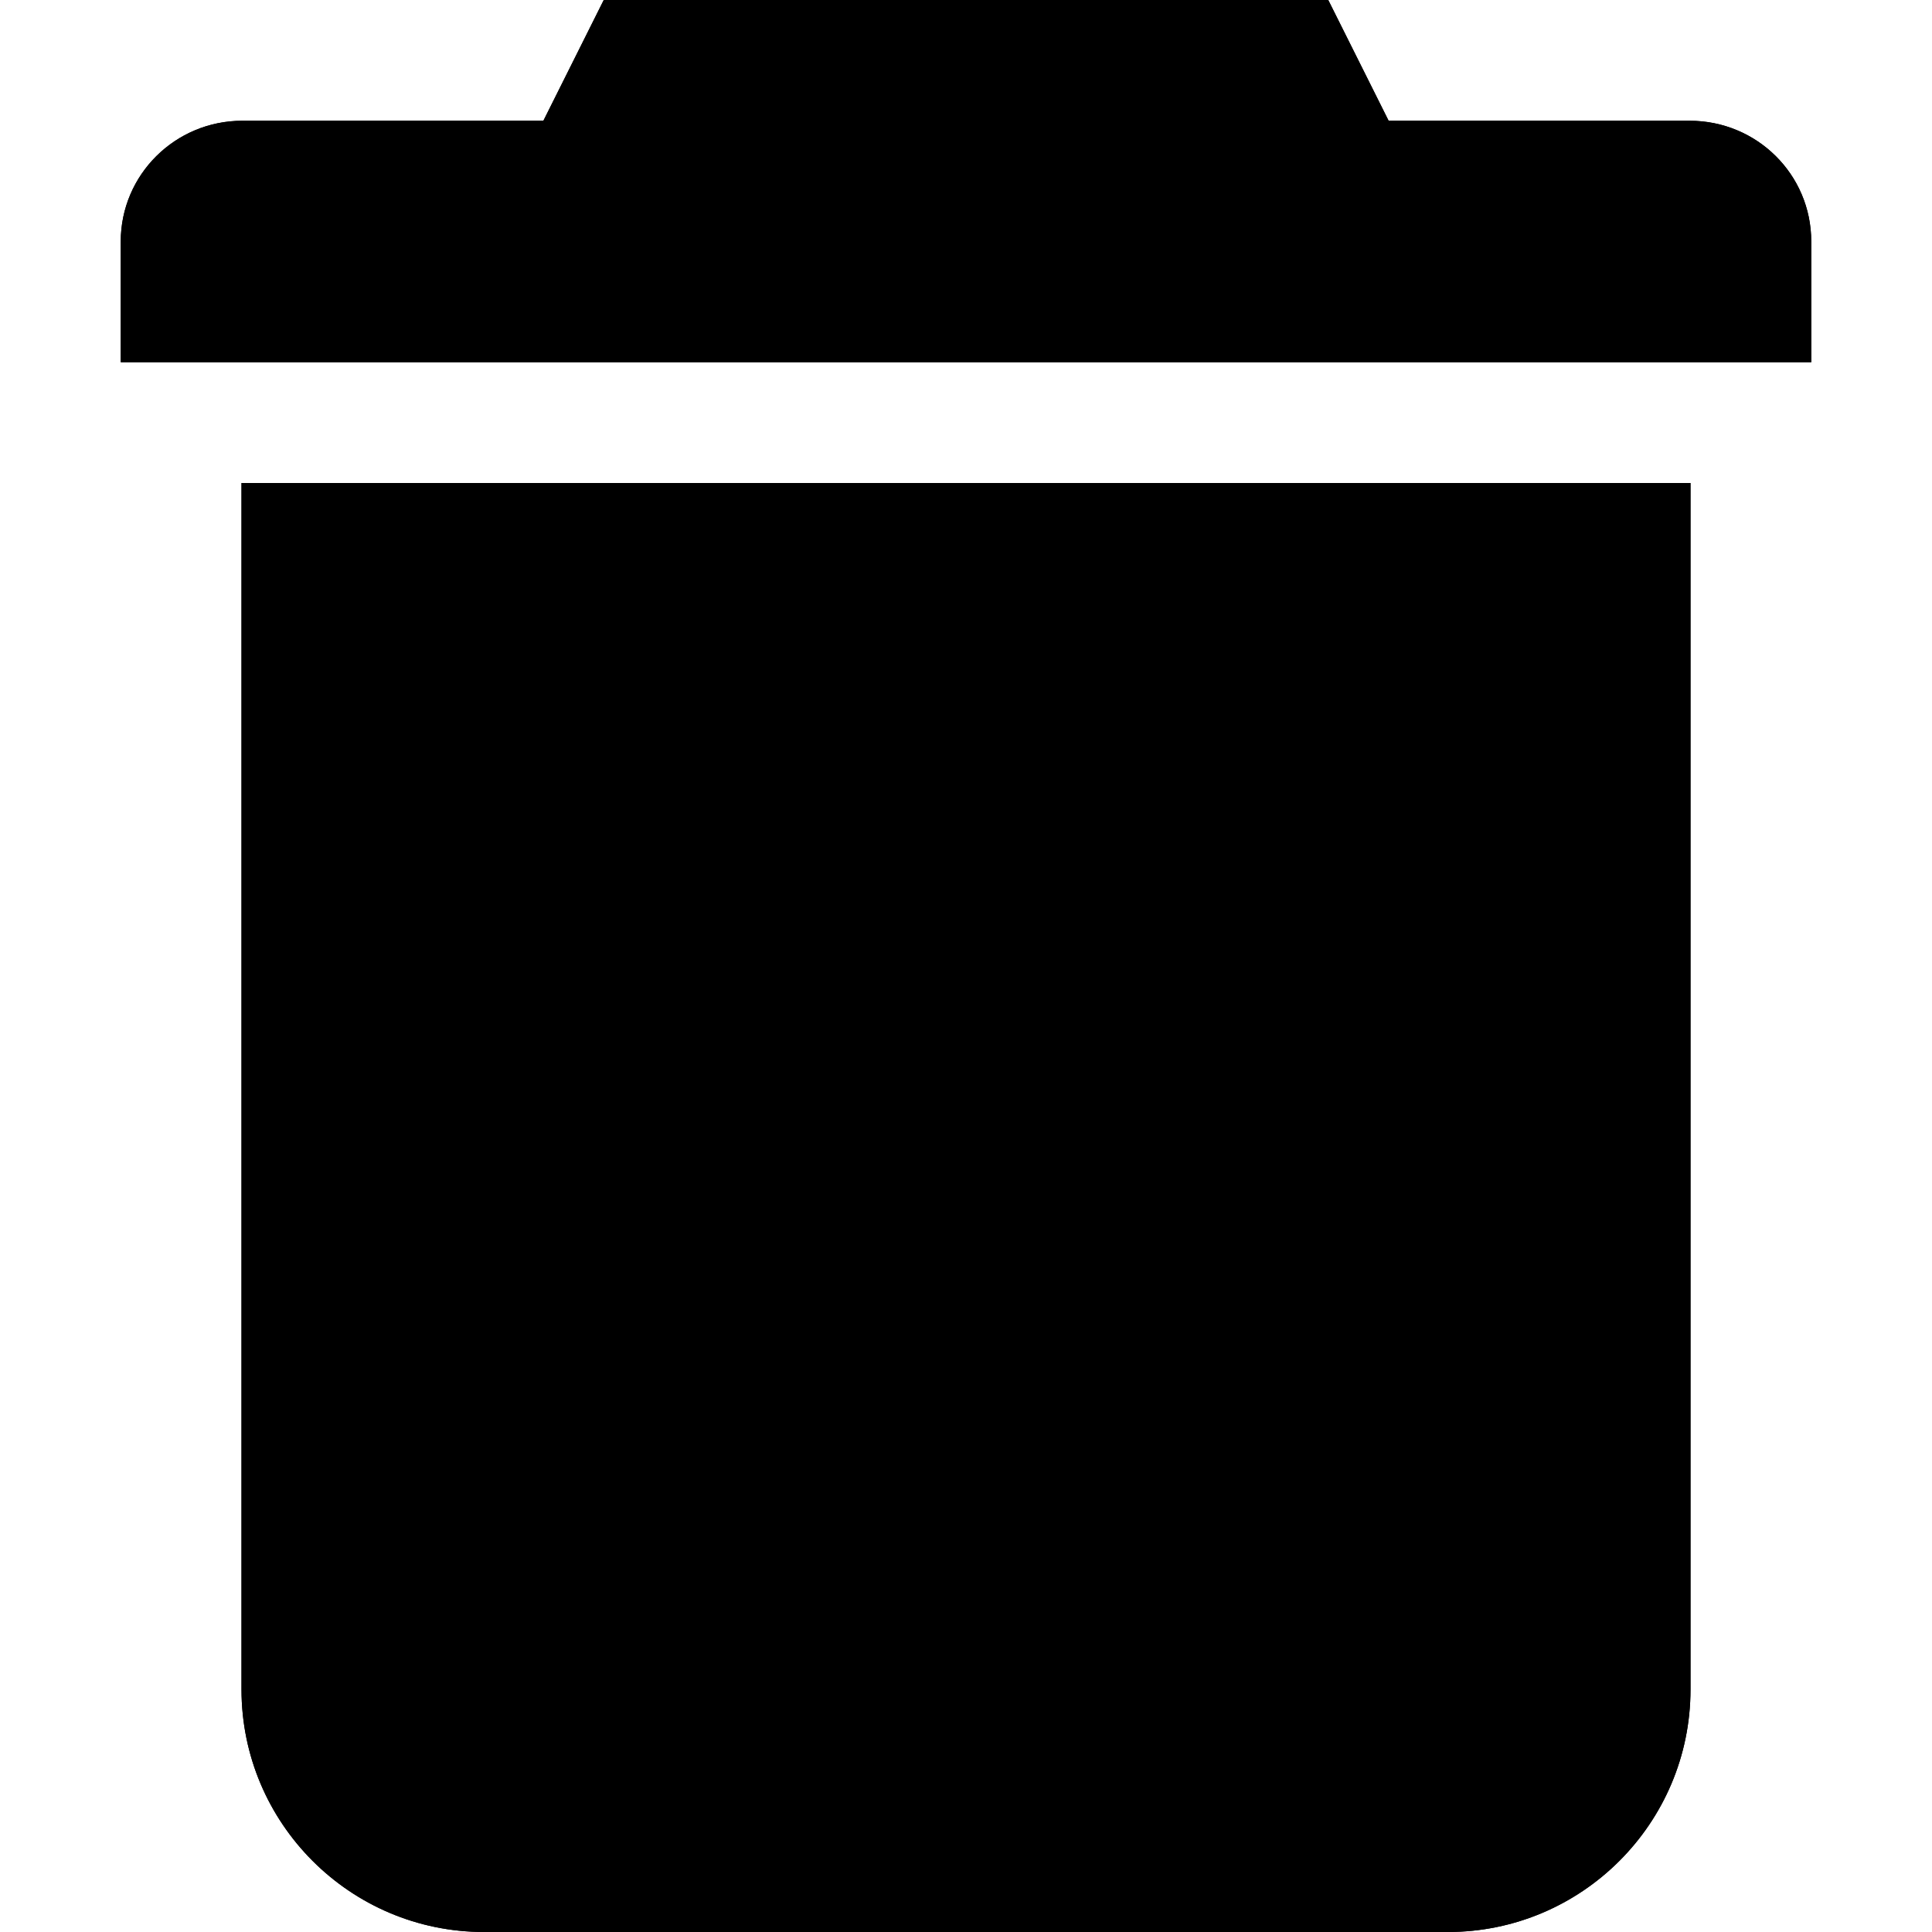
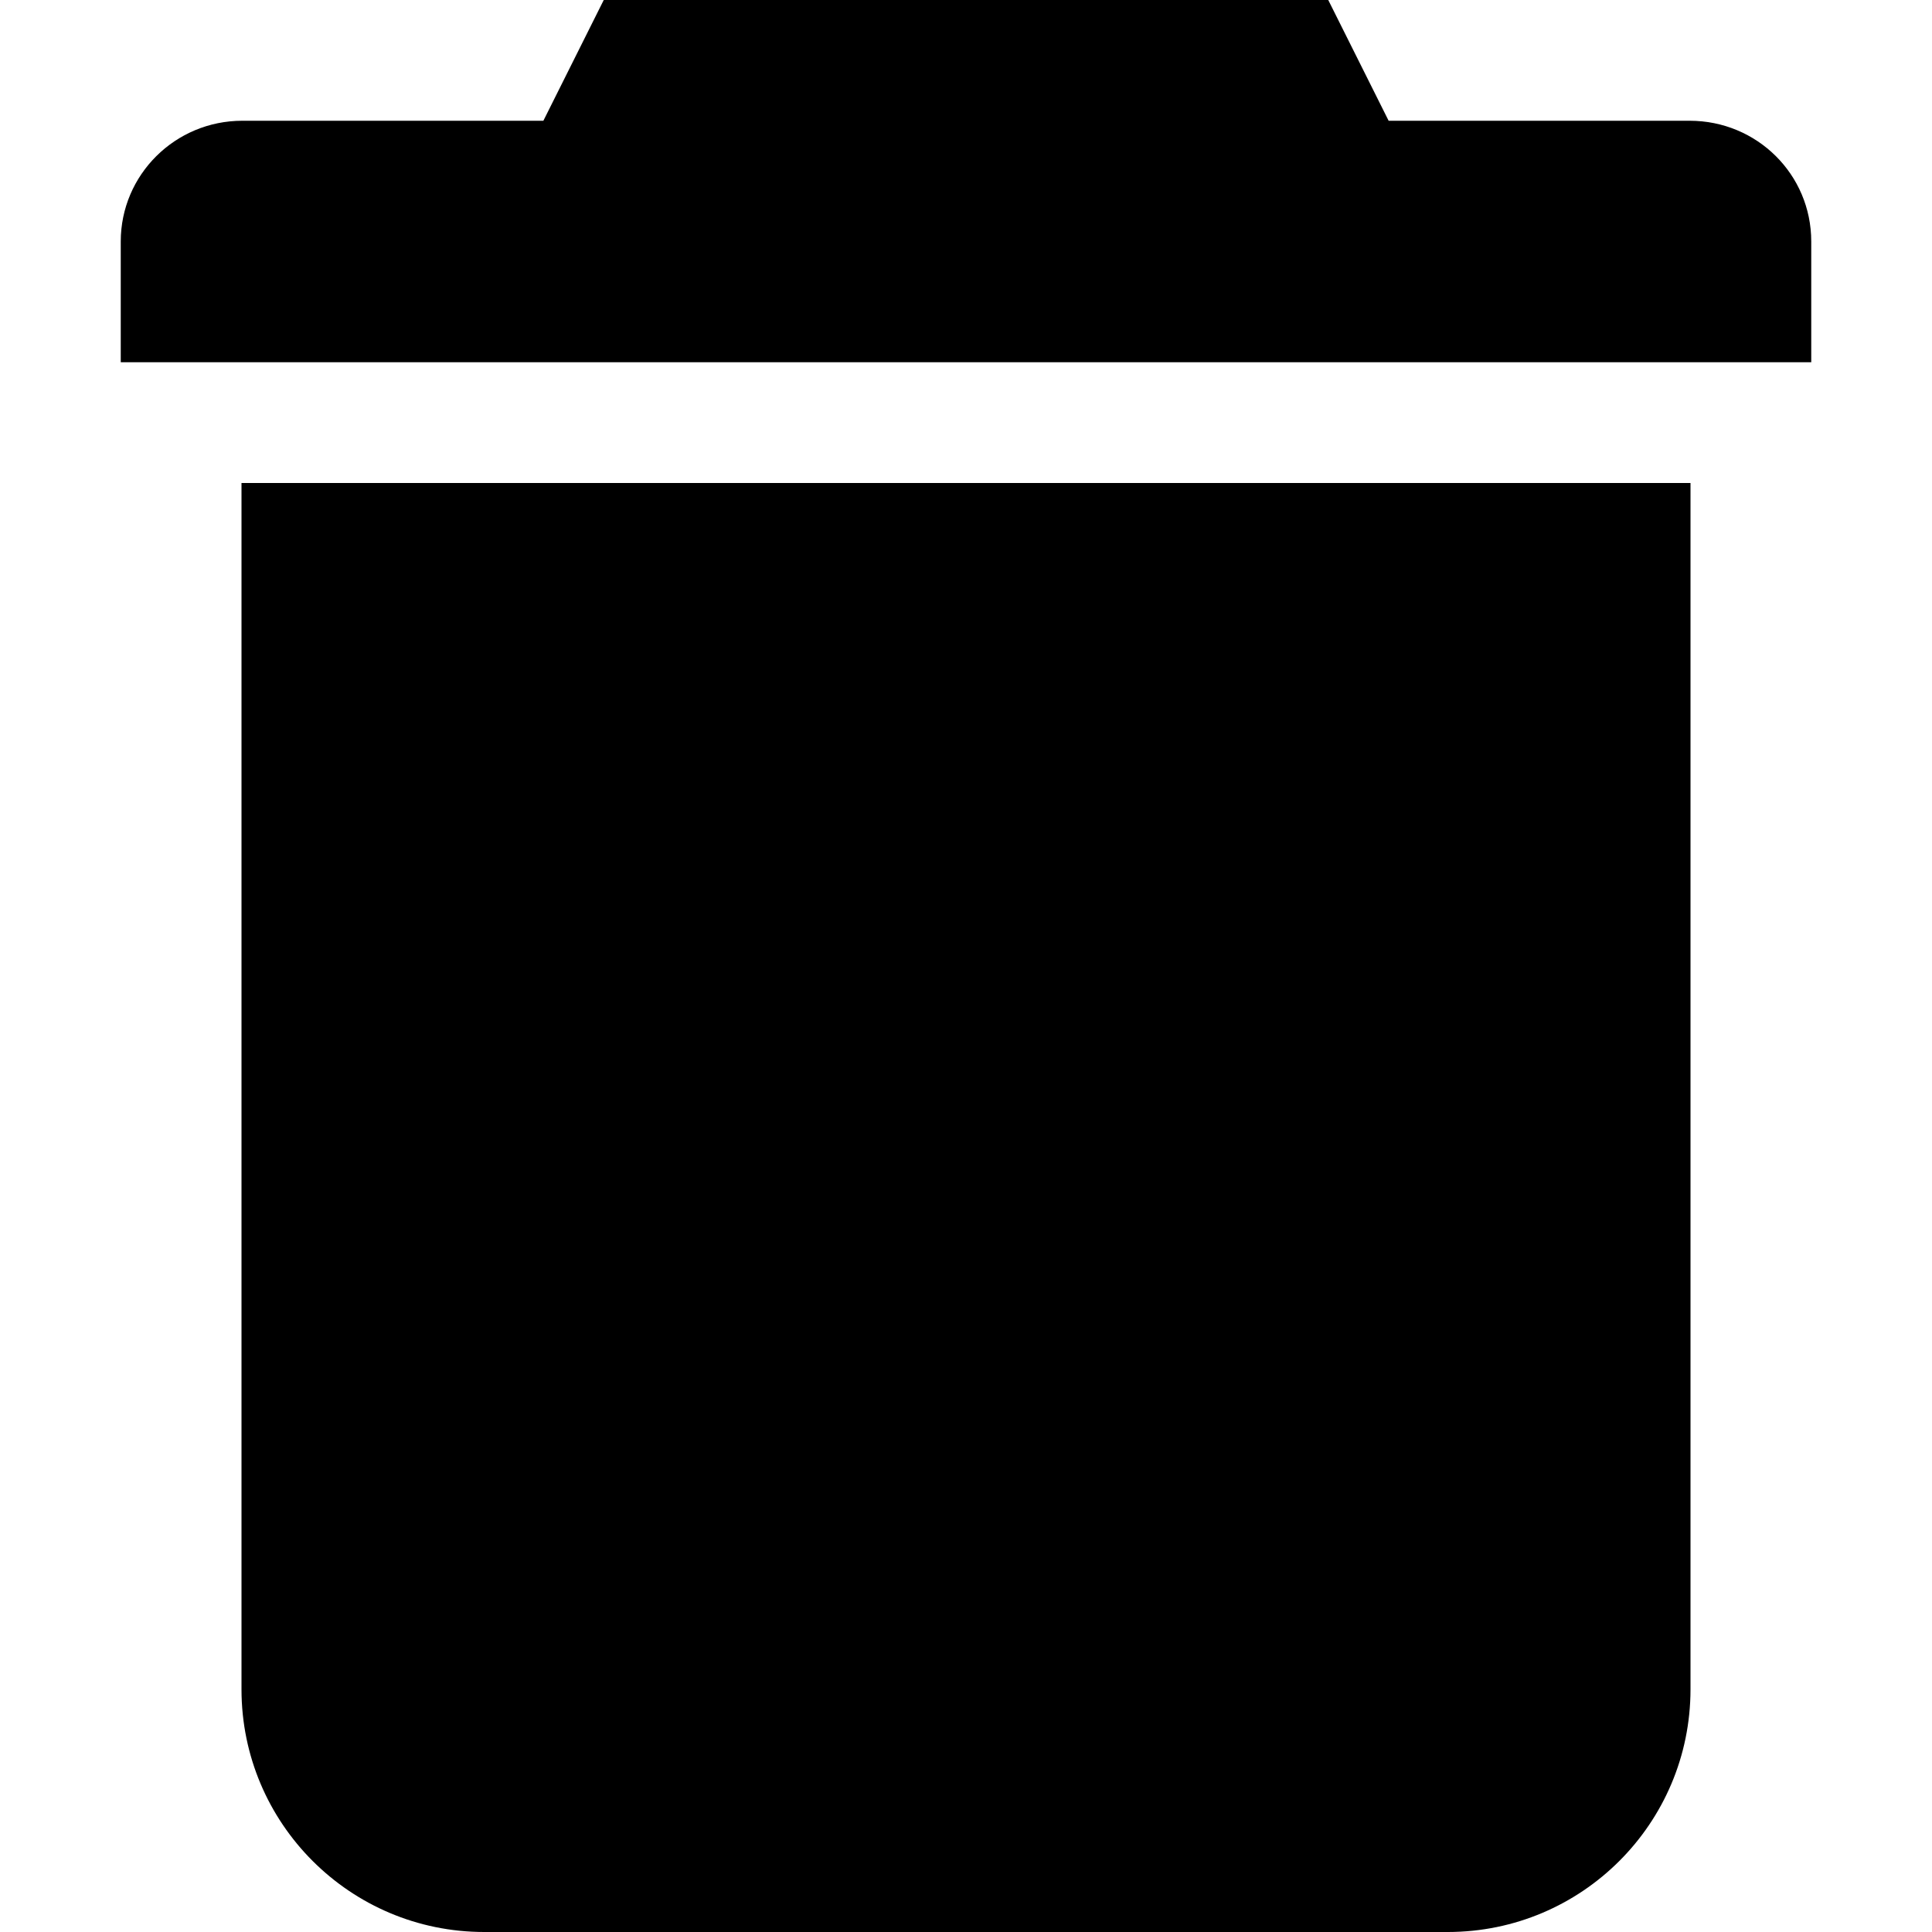
<svg xmlns="http://www.w3.org/2000/svg" width="16" height="16" viewBox="0 0 16 16">
-   <g fill-rule="evenodd" transform="translate(-96 -32)">
-     <path d="M100.5,33 L98.007,33 C97.45,33 97,33.448 97,34 L97,35 L111,35 L111,34 C111,33.444 110.549,33 109.993,33 L107.5,33 L107,32 L101,32 L100.5,33 Z M98,36 L110,36 L110,45.991 C110,47.101 109.098,48 107.991,48 L100.009,48 C98.899,48 98,47.098 98,45.991 L98,36 Z" />
-     <path d="M100.5,33 L98.007,33 C97.45,33 97,33.448 97,34 L97,35 L111,35 L111,34 C111,33.444 110.549,33 109.993,33 L107.5,33 L107,32 L101,32 L100.5,33 Z M98,36 L110,36 L110,45.991 C110,47.101 109.098,48 107.991,48 L100.009,48 C98.899,48 98,47.098 98,45.991 L98,36 Z" />
-   </g>
+   <path d="M4.5 1H2.007C1.45 1 1 1.448 1 2v1h14V2c0-.556-.45-1-1.007-1H11.5L11 0H5l-.5 1ZM2 4h12v9.991A2.01 2.01 0 0 1 11.991 16H4.01A2.01 2.01 0 0 1 2 13.991V4Z" fill-rule="evenodd" />
</svg>
